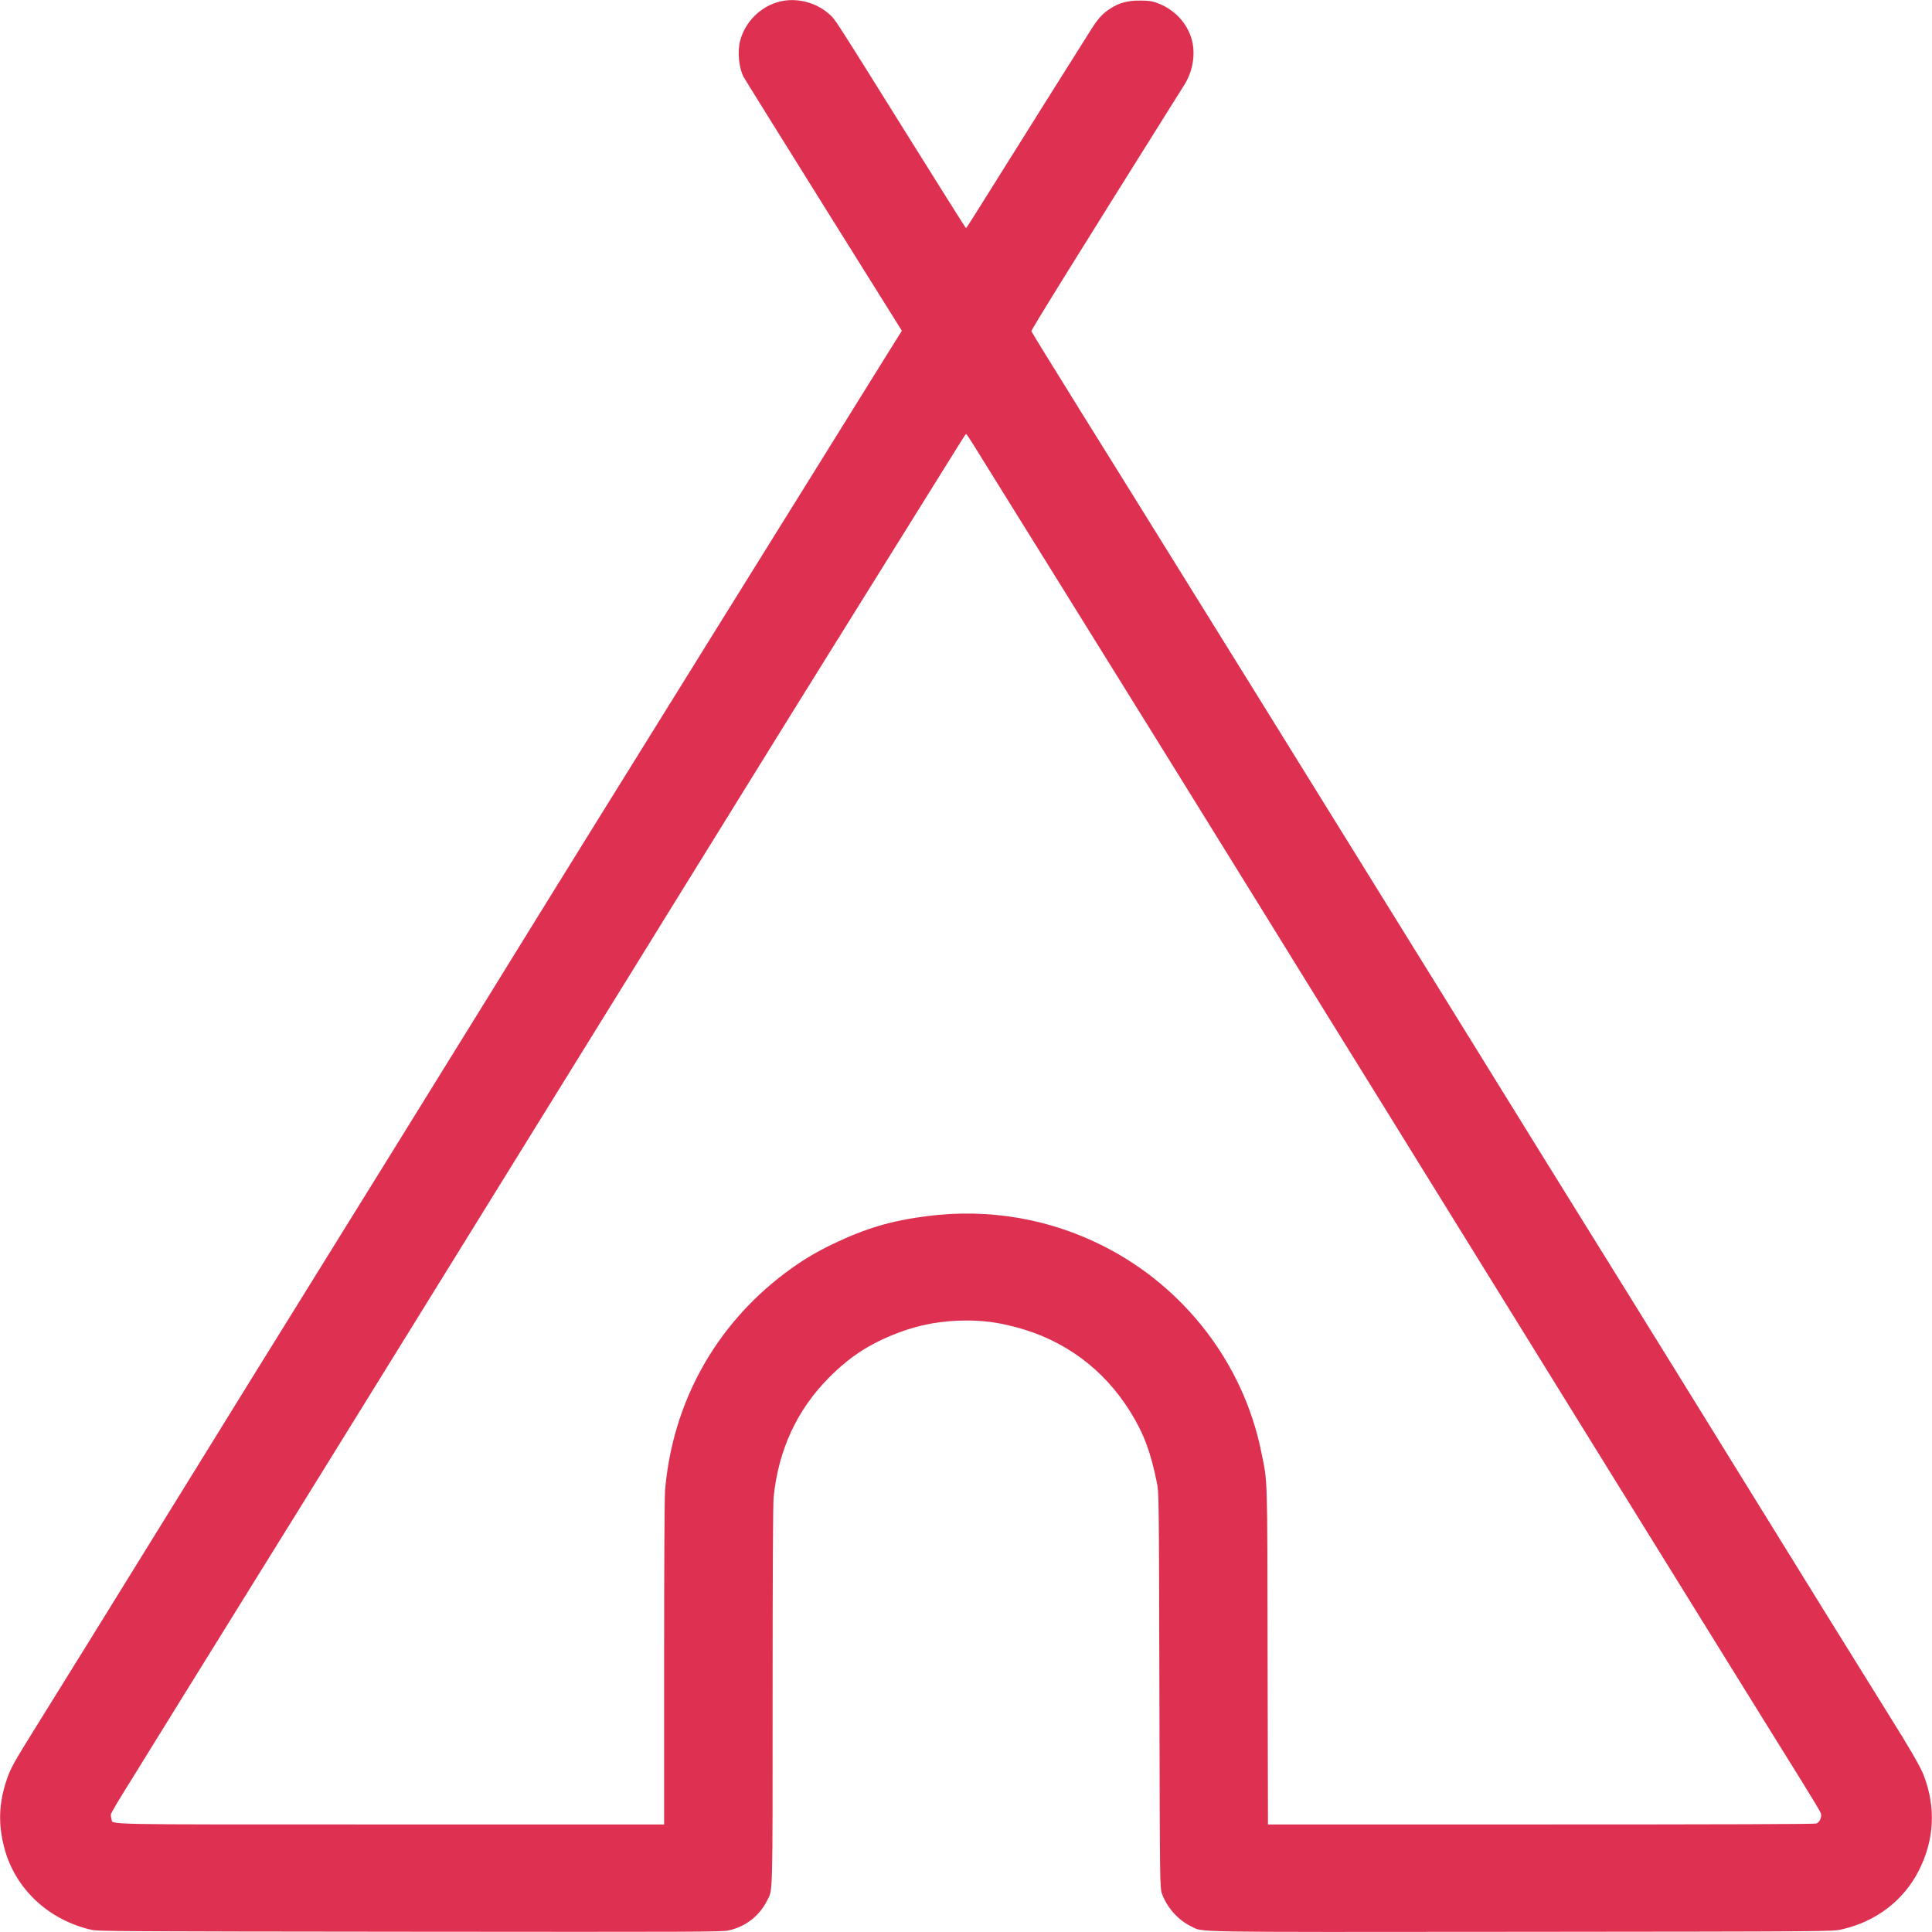
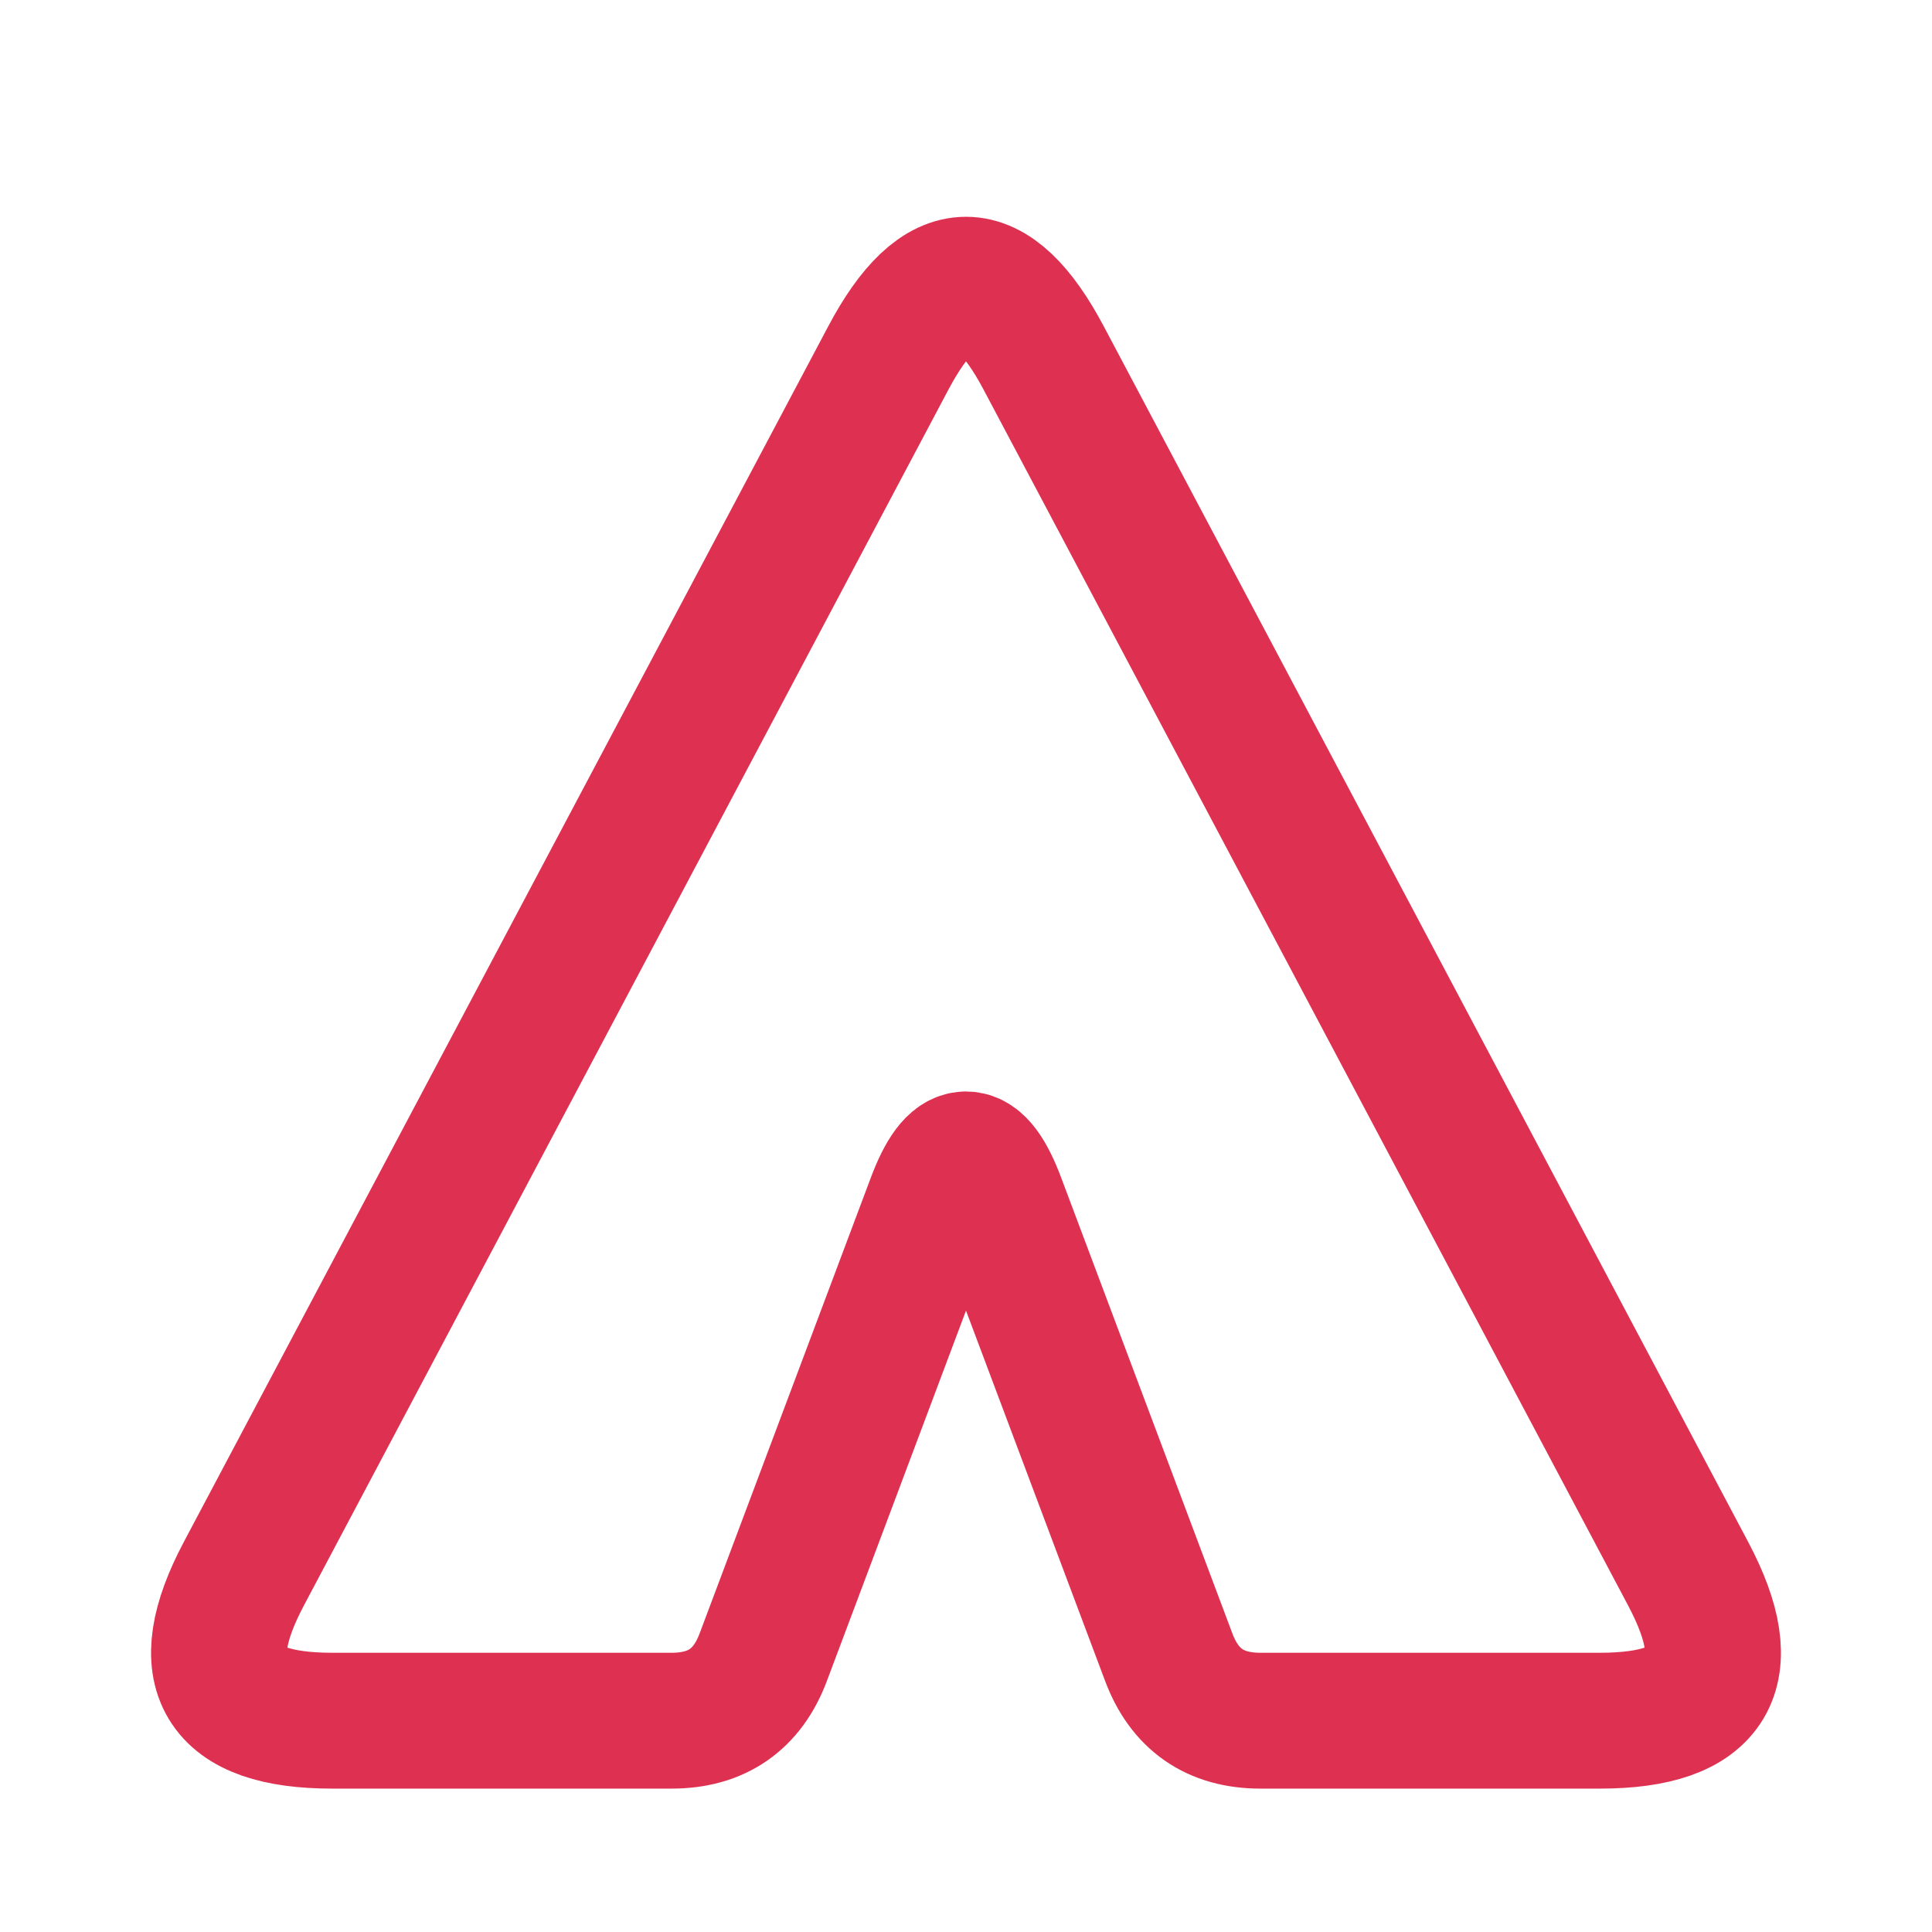
- <svg xmlns="http://www.w3.org/2000/svg" viewBox="0 0 2048 2048" width="2048" height="2048" fill="none">
-   <g transform="translate(0,2048) scale(0.1,-0.1)" fill="#de3151">
-     <path d="M8268 20464 c-203 -49 -371 -215 -423 -419 -29 -114 -13 -280 36 -378 12 -23 395 -638 850 -1367 l829 -1326 -196 -314 c-108 -173 -262 -421 -342 -550 -80 -129 -287 -462 -460 -740 -173 -278 -361 -579 -417 -670 -56 -91 -338 -543 -625 -1005 -716 -1150 -1898 -3056 -2245 -3620 -78 -126 -241 -390 -362 -585 -121 -195 -454 -733 -740 -1195 -286 -462 -758 -1222 -1048 -1690 -290 -467 -617 -994 -725 -1170 -109 -176 -249 -403 -312 -505 -192 -310 -831 -1343 -1191 -1925 -187 -302 -425 -686 -529 -852 -224 -360 -257 -420 -297 -539 -84 -250 -92 -472 -25 -723 113 -432 467 -764 924 -868 70 -16 314 -17 3375 -20 3026 -3 3306 -2 3375 13 182 39 328 152 411 316 62 123 59 -7 59 2179 0 1329 4 2032 11 2100 51 500 248 926 588 1267 219 220 422 353 717 468 236 92 476 136 739 136 185 -1 321 -18 511 -67 521 -134 944 -445 1228 -904 141 -228 214 -425 279 -746 22 -110 22 -110 27 -2205 5 -2095 5 -2095 29 -2159 54 -145 173 -277 307 -341 138 -65 -119 -61 3509 -58 3290 3 3290 3 3390 26 361 83 651 303 813 619 168 328 186 674 52 1020 -31 82 -162 307 -367 633 -111 176 -1065 1715 -1648 2660 -432 699 -878 1421 -1092 1765 -463 745 -707 1138 -838 1350 -488 791 -1761 2844 -2840 4585 -186 300 -367 592 -403 650 -36 58 -248 400 -472 760 -224 360 -489 788 -590 950 -101 162 -412 664 -693 1114 -280 451 -512 826 -514 835 -3 13 446 738 1624 2616 87 139 117 320 78 469 -47 181 -190 332 -375 397 -52 18 -87 23 -175 23 -129 1 -220 -23 -314 -84 -81 -52 -124 -99 -196 -209 -66 -102 -850 -1352 -1151 -1833 -98 -158 -181 -287 -184 -287 -3 0 -268 421 -590 937 -821 1315 -792 1270 -855 1328 -137 127 -347 182 -527 138z m2049 -4696 c39 -62 185 -297 325 -523 140 -225 319 -513 398 -640 922 -1483 1717 -2764 2215 -3570 680 -1100 1001 -1620 1445 -2335 70 -113 281 -455 470 -760 189 -305 481 -778 650 -1050 169 -272 372 -601 452 -730 80 -129 275 -444 433 -700 158 -256 433 -699 610 -985 177 -286 434 -700 570 -920 136 -220 336 -542 443 -715 107 -173 286 -461 397 -640 111 -179 284 -457 384 -618 101 -162 187 -306 192 -322 14 -38 -11 -97 -46 -110 -17 -7 -1028 -10 -2920 -10 l-2894 0 -4 1788 c-3 1975 1 1826 -68 2166 -190 932 -810 1740 -1670 2176 -575 292 -1221 402 -1869 319 -379 -48 -650 -128 -997 -294 -196 -94 -339 -181 -510 -309 -742 -559 -1193 -1374 -1273 -2301 -6 -76 -10 -747 -10 -1832 l0 -1713 -2895 0 c-3178 0 -2941 -5 -2963 59 -6 16 -8 40 -5 53 4 13 63 115 133 228 319 517 831 1342 1363 2200 320 514 696 1122 837 1350 141 228 404 654 585 945 523 845 917 1481 1083 1750 85 138 425 687 755 1220 600 968 875 1414 1225 1980 360 582 968 1564 1195 1930 127 204 356 573 510 820 154 248 399 641 545 875 389 624 679 1090 758 1217 38 62 72 113 75 113 4 0 38 -51 76 -112z" />
-   </g>
+ <svg xmlns="http://www.w3.org/2000/svg" viewBox="0 0 512 512" width="512" height="512" fill="none">
+   <path d="M 88 456 Q 44 456 64.6 417.1 L 235.4 94.9 Q 256 56 276.6 94.9 L 447.4 417.1 Q 468 456 424 456 L 334 456 Q 316 456 309.7 439.1 L 264.4 318.5 Q 256 296 247.6 318.5 L 202.3 439.1 Q 196 456 178 456 Z" stroke="#de3151" stroke-width="36" stroke-linecap="round" stroke-linejoin="round" />
</svg>
